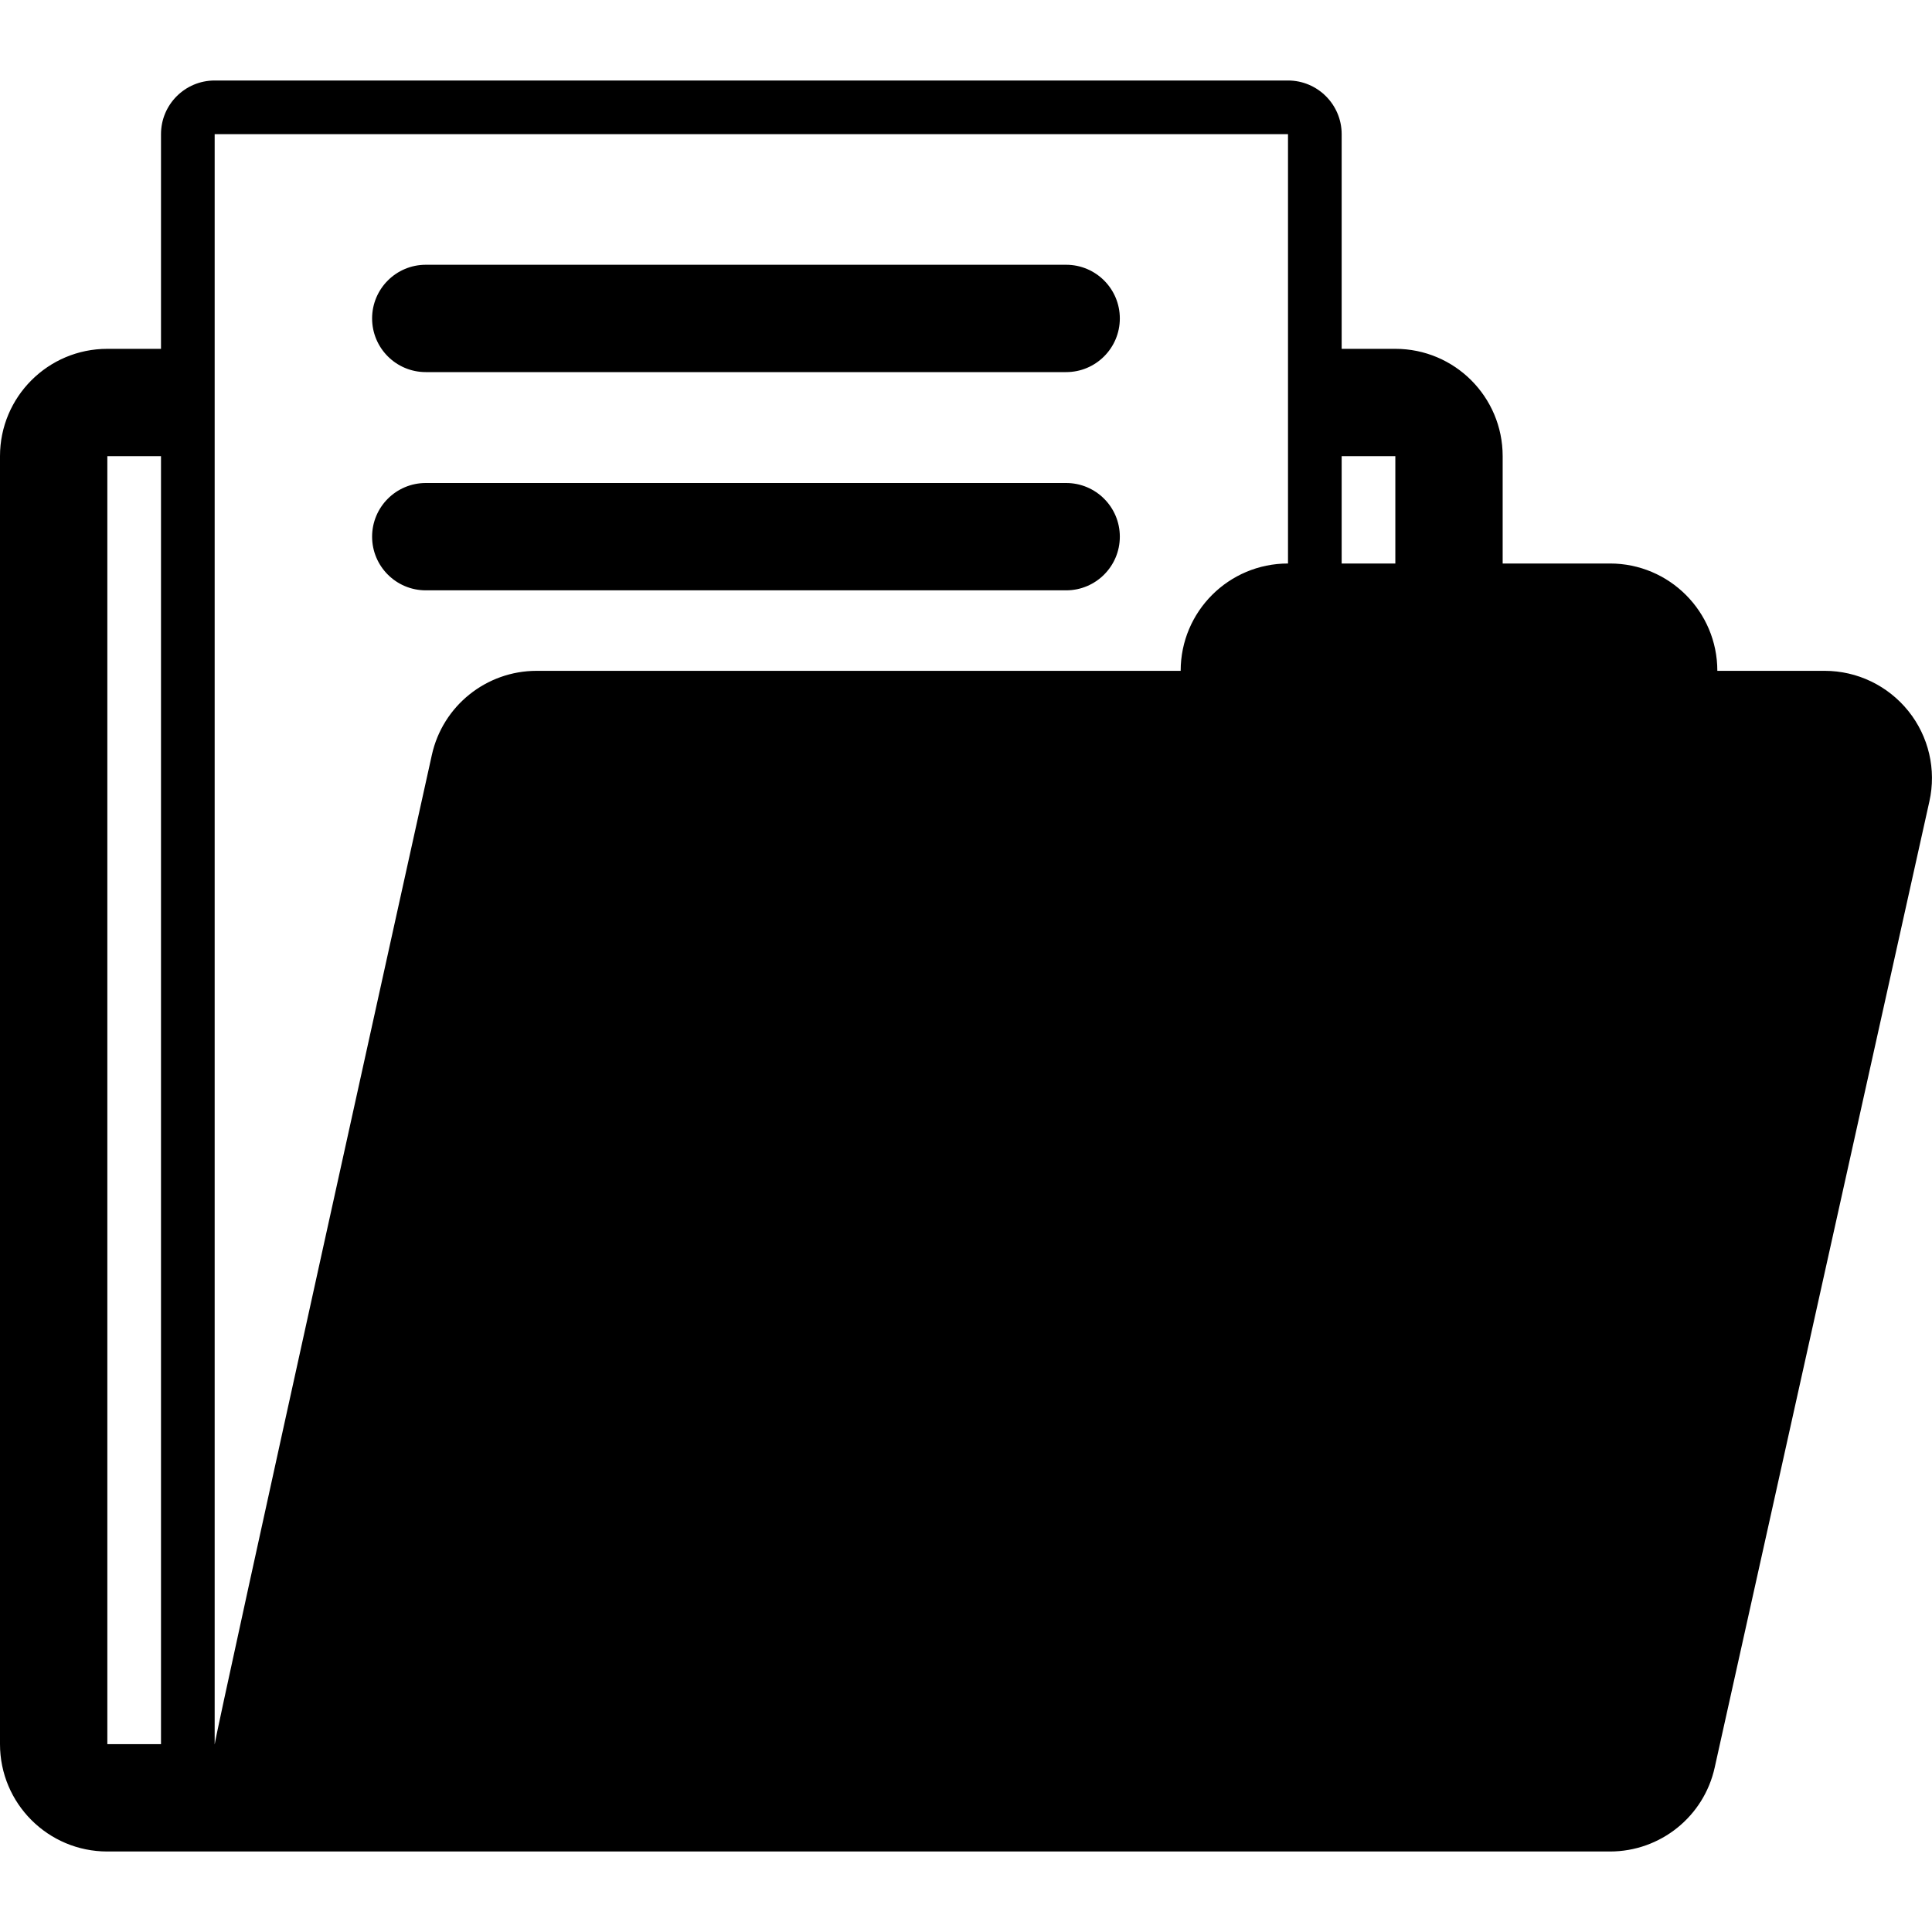
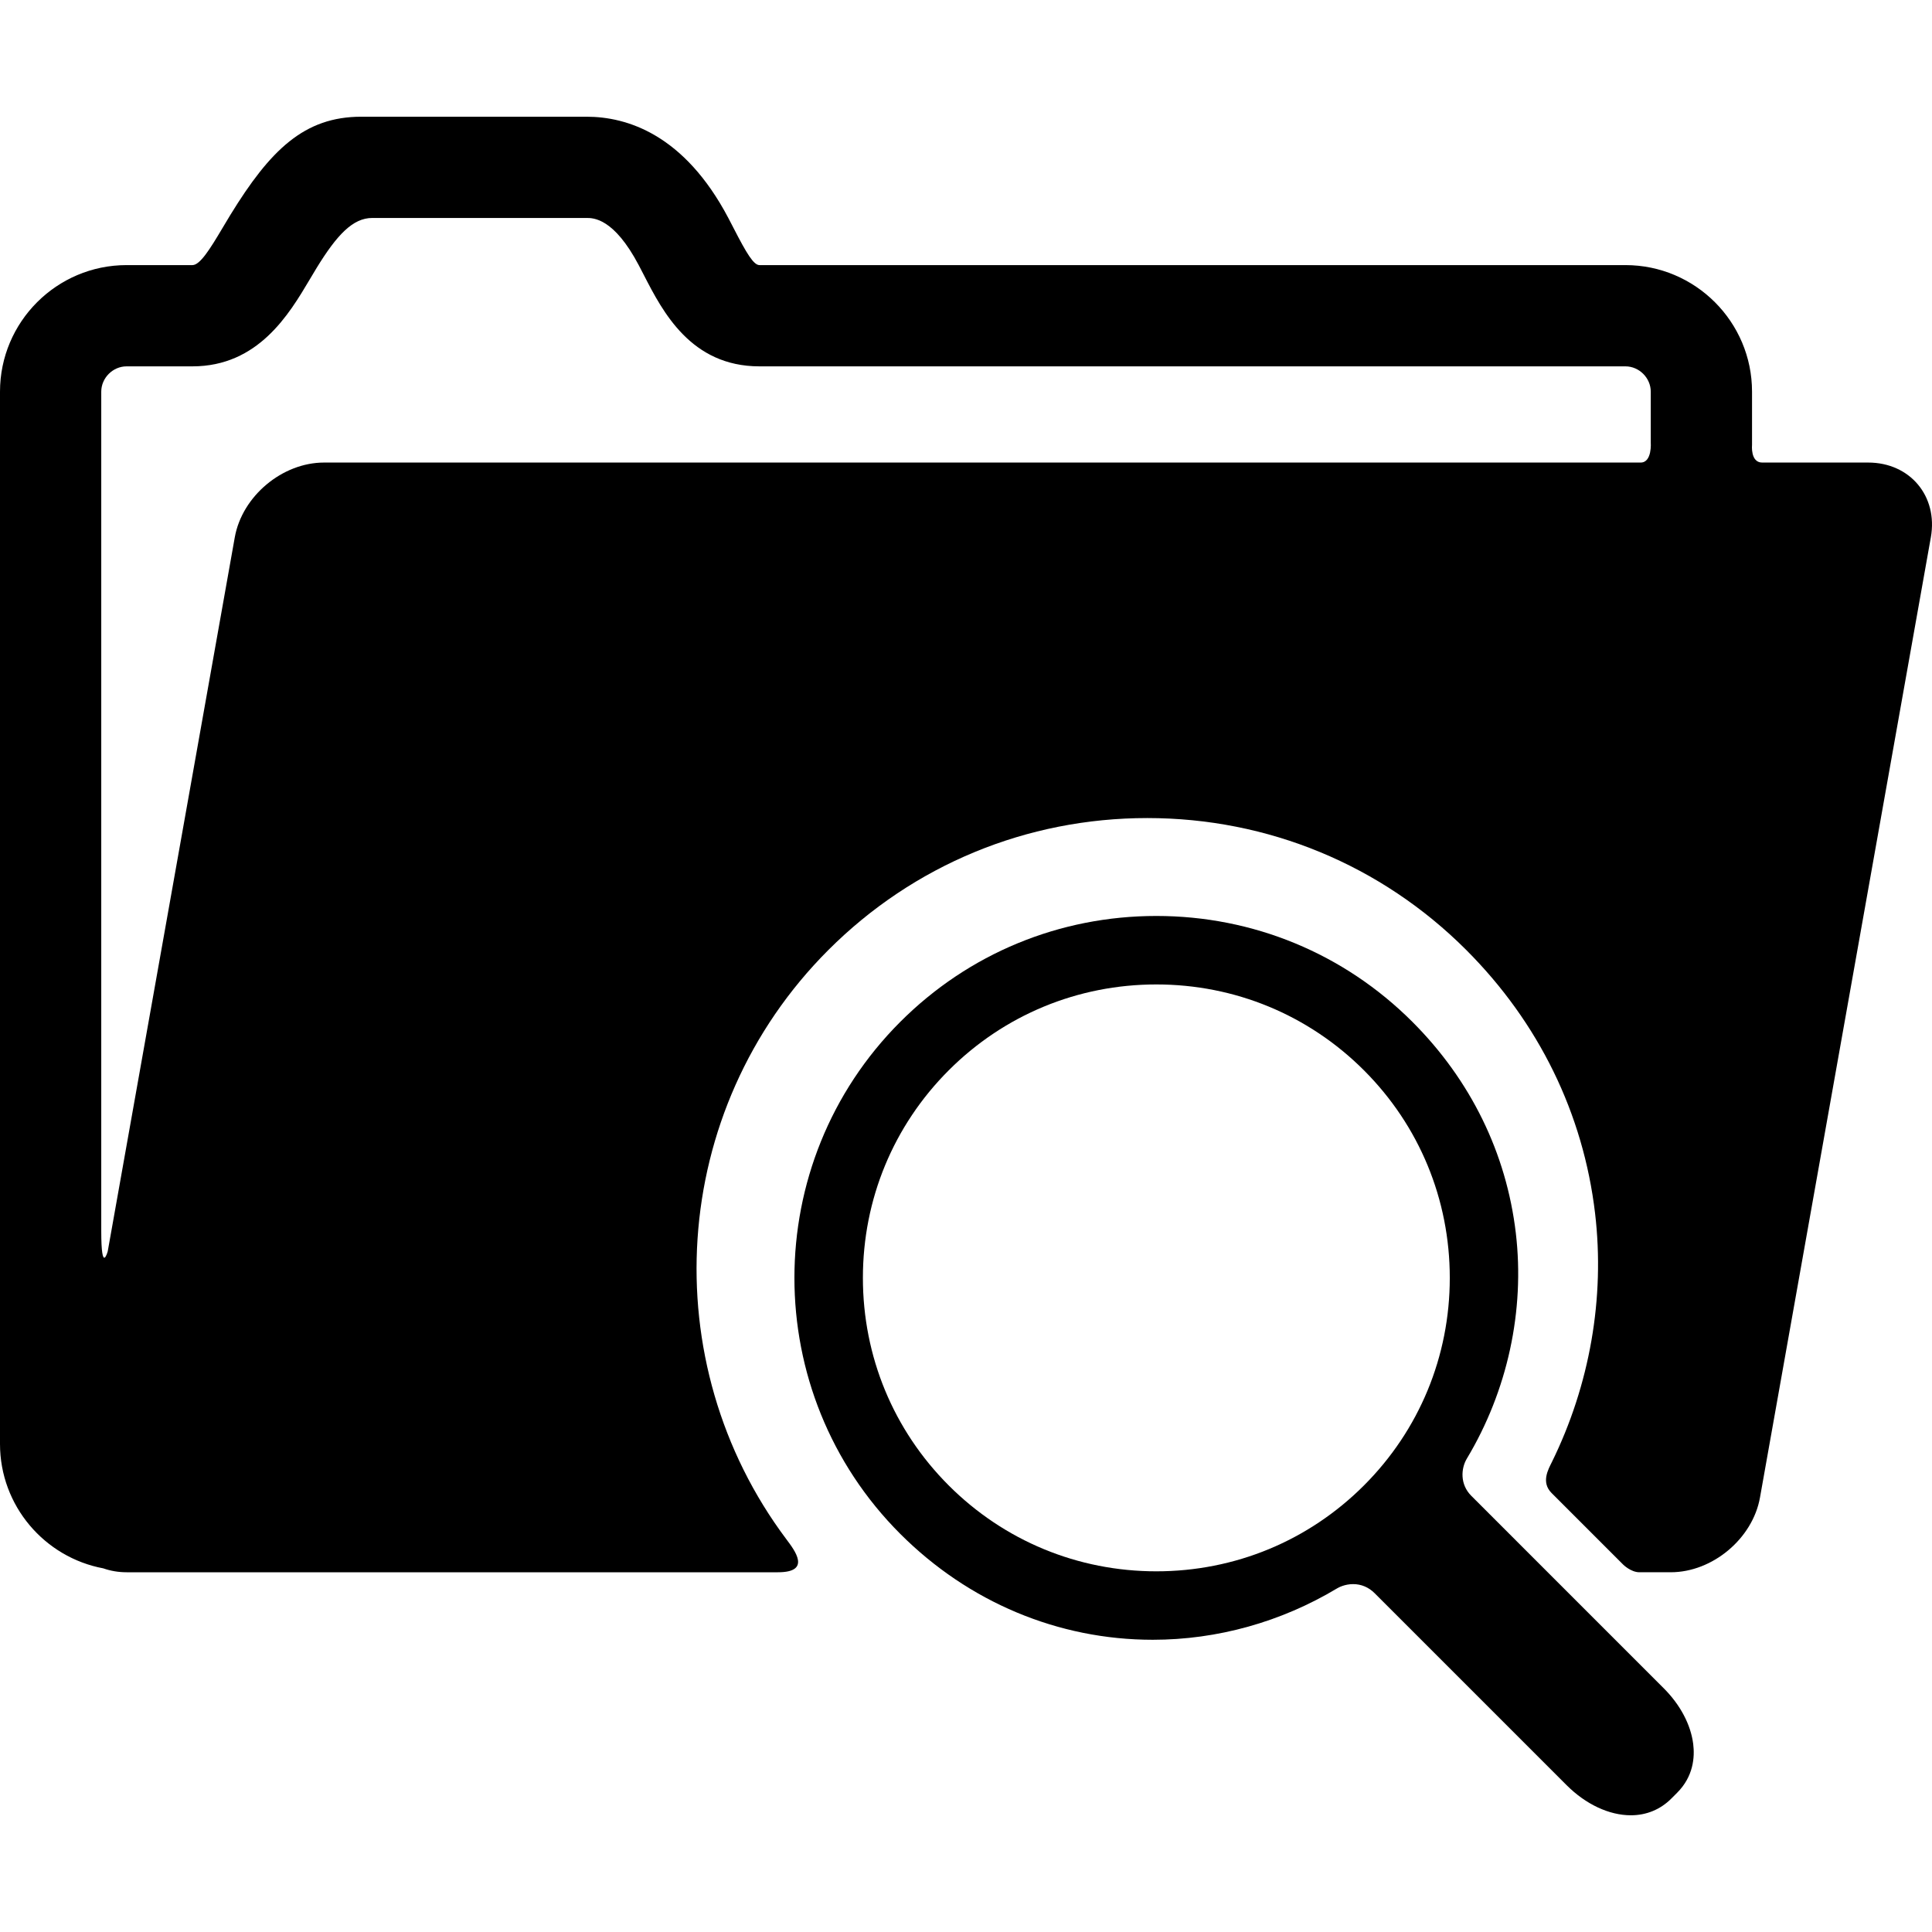
- <svg xmlns="http://www.w3.org/2000/svg" version="1.1" id="Capa_1" x="0px" y="0px" width="45px" height="45px" viewBox="0 0 45 45" style="enable-background:new 0 0 45 45;" xml:space="preserve">
+ <svg xmlns="http://www.w3.org/2000/svg" version="1.1" id="Capa_1" x="0px" y="0px" width="12" height="12" viewBox="0 0 334.592 334.592" style="enable-background:new 0 0 334.592 334.592;" xml:space="preserve">
  <g>
-     <path d="M44.449,16.561c-0.475-0.591-1.191-0.936-1.949-0.936H40c0-1.381-1.119-2.5-2.5-2.5H35v-2.5c0-1.381-1.119-2.5-2.5-2.5   h-1.25v-5c0-0.69-0.561-1.25-1.25-1.25H5c-0.691,0-1.25,0.56-1.25,1.25v5H2.5c-1.381,0-2.5,1.119-2.5,2.5v30   c0,1.381,1.119,2.5,2.5,2.5h5h25h5c1.172,0,2.188-0.814,2.439-1.958l5-22.5C45.105,17.927,44.924,17.152,44.449,16.561z    M3.75,40.625H2.5v-30h1.25V40.625z M30,13.125c-1.381,0-2.5,1.119-2.5,2.5h-15c-1.172,0-2.188,0.814-2.441,1.958   c0,0-5.057,22.862-5.057,23.042H5v-37.5h25V13.125z M32.5,13.125h-1.25v-2.5h1.25V13.125z M24.833,8.667H9.917   c-0.69,0-1.25-0.56-1.25-1.25s0.56-1.25,1.25-1.25h14.916c0.69,0,1.25,0.56,1.25,1.25S25.523,8.667,24.833,8.667z M24.833,13.75   H9.917c-0.69,0-1.25-0.56-1.25-1.25s0.56-1.25,1.25-1.25h14.916c0.69,0,1.25,0.56,1.25,1.25S25.523,13.75,24.833,13.75z" />
+     <g id="Layer_5_28_">
+       <g>
+         <path d="M271.317,309.168l-33.247-33.247c-1.032-1.033-2.323-1.578-3.73-1.578c-1.426,0-2.482,0.563-2.778,0.739     c-9.706,5.823-20.743,8.9-31.918,8.901c-0.001,0-0.003,0-0.003,0c-16.371,0-31.9-6.511-43.724-18.334     c-24.448-24.449-24.448-64.232,0-88.683c11.826-11.824,27.573-18.336,44.343-18.336s32.518,6.512,44.342,18.336     c10.085,10.085,16.279,22.731,17.913,36.568c1.585,13.438-1.427,27.316-8.484,39.08c-1.018,1.709-1.211,4.451,0.772,6.436     l33.315,33.316c2.878,2.876,4.696,6.31,5.119,9.663c0.286,2.296,0.039,5.626-2.79,8.454l-1.012,1.012     c-1.886,1.886-4.304,2.883-6.996,2.883C278.683,314.379,274.628,312.48,271.317,309.168z M164.309,185.358     c-9.589,9.588-14.869,22.355-14.869,35.95s5.28,26.362,14.869,35.952c9.59,9.589,22.356,14.868,35.951,14.868     c13.596,0,26.361-5.279,35.951-14.868c9.589-9.59,14.869-22.357,14.869-35.952s-5.28-26.362-14.869-35.95     c-9.59-9.589-22.357-14.868-35.951-14.868C186.664,170.49,173.897,175.769,164.309,185.358z" />
+         <path d="M323.544,80.107c0,0-13.775,0-18.367,0c-2.064,0-1.753-3.068-1.753-3.068v-9.207c0-12.087-9.834-21.921-21.922-21.921     H131.525c-1.007,0-2.225-2.023-4.411-6.274c-0.325-0.632-0.652-1.267-0.986-1.898c-7.644-14.485-17.565-17.525-24.542-17.525     H62.567c-9.864,0-15.751,5.729-22.686,17.03c-0.452,0.736-0.896,1.483-1.338,2.23c-2.235,3.77-3.919,6.437-5.218,6.437H21.922     C9.834,45.911,0,55.745,0,67.832v182.24c0,10.712,7.725,19.647,17.894,21.544c1.23,0.432,2.579,0.675,4.028,0.675h112.807     c5.821,0,2.928-3.758,1.454-5.721c-22.929-30.572-20.504-74.263,7.285-102.053c14.732-14.73,34.348-22.843,55.23-22.843     c20.886,0,40.5,8.112,55.23,22.843c12.559,12.56,20.275,28.331,22.314,45.609c1.73,14.67-0.922,29.749-7.494,43.105     c-0.586,1.189-1.907,3.466-0.041,5.332l12.392,12.392c0,0,1.331,1.335,2.823,1.335c1.356,0,5.425,0,5.425,0     c7.233,0,14.189-5.828,15.456-12.949l29.589-166.285C335.66,85.935,330.778,80.107,323.544,80.107z M284.133,80.107     c-57.004,0-228.016,0-228.016,0c-7.233,0-14.189,5.828-15.456,12.949L18.659,216.702c0,0-1.123,4.138-1.123-3.535     c0-36.335,0-145.336,0-145.336c0-2.377,2.008-4.384,4.386-4.384h11.403c11.389,0,16.752-9.045,20.302-15.029     c0.396-0.67,0.795-1.341,1.199-2.003c3.53-5.751,6.289-8.667,9.641-8.667h37.119c1.167,0,4.719,0,9.032,8.173     c0.305,0.578,0.604,1.159,0.901,1.736c3.234,6.288,8.122,15.79,20.006,15.79h149.976c2.378,0,4.385,2.007,4.385,4.384v8.768     C285.887,76.6,286.16,80.107,284.133,80.107z" />
+       </g>
+     </g>
  </g>
-   <g>
- </g>
-   <g>
- </g>
-   <g>
- </g>
-   <g>
- </g>
-   <g>
- </g>
-   <g>
- </g>
-   <g>
- </g>
-   <g>
- </g>
-   <g>
- </g>
-   <g>
- </g>
-   <g>
- </g>
-   <g>
- </g>
-   <g>
- </g>
-   <g>
- </g>
-   <g>
- </g>
</svg>
